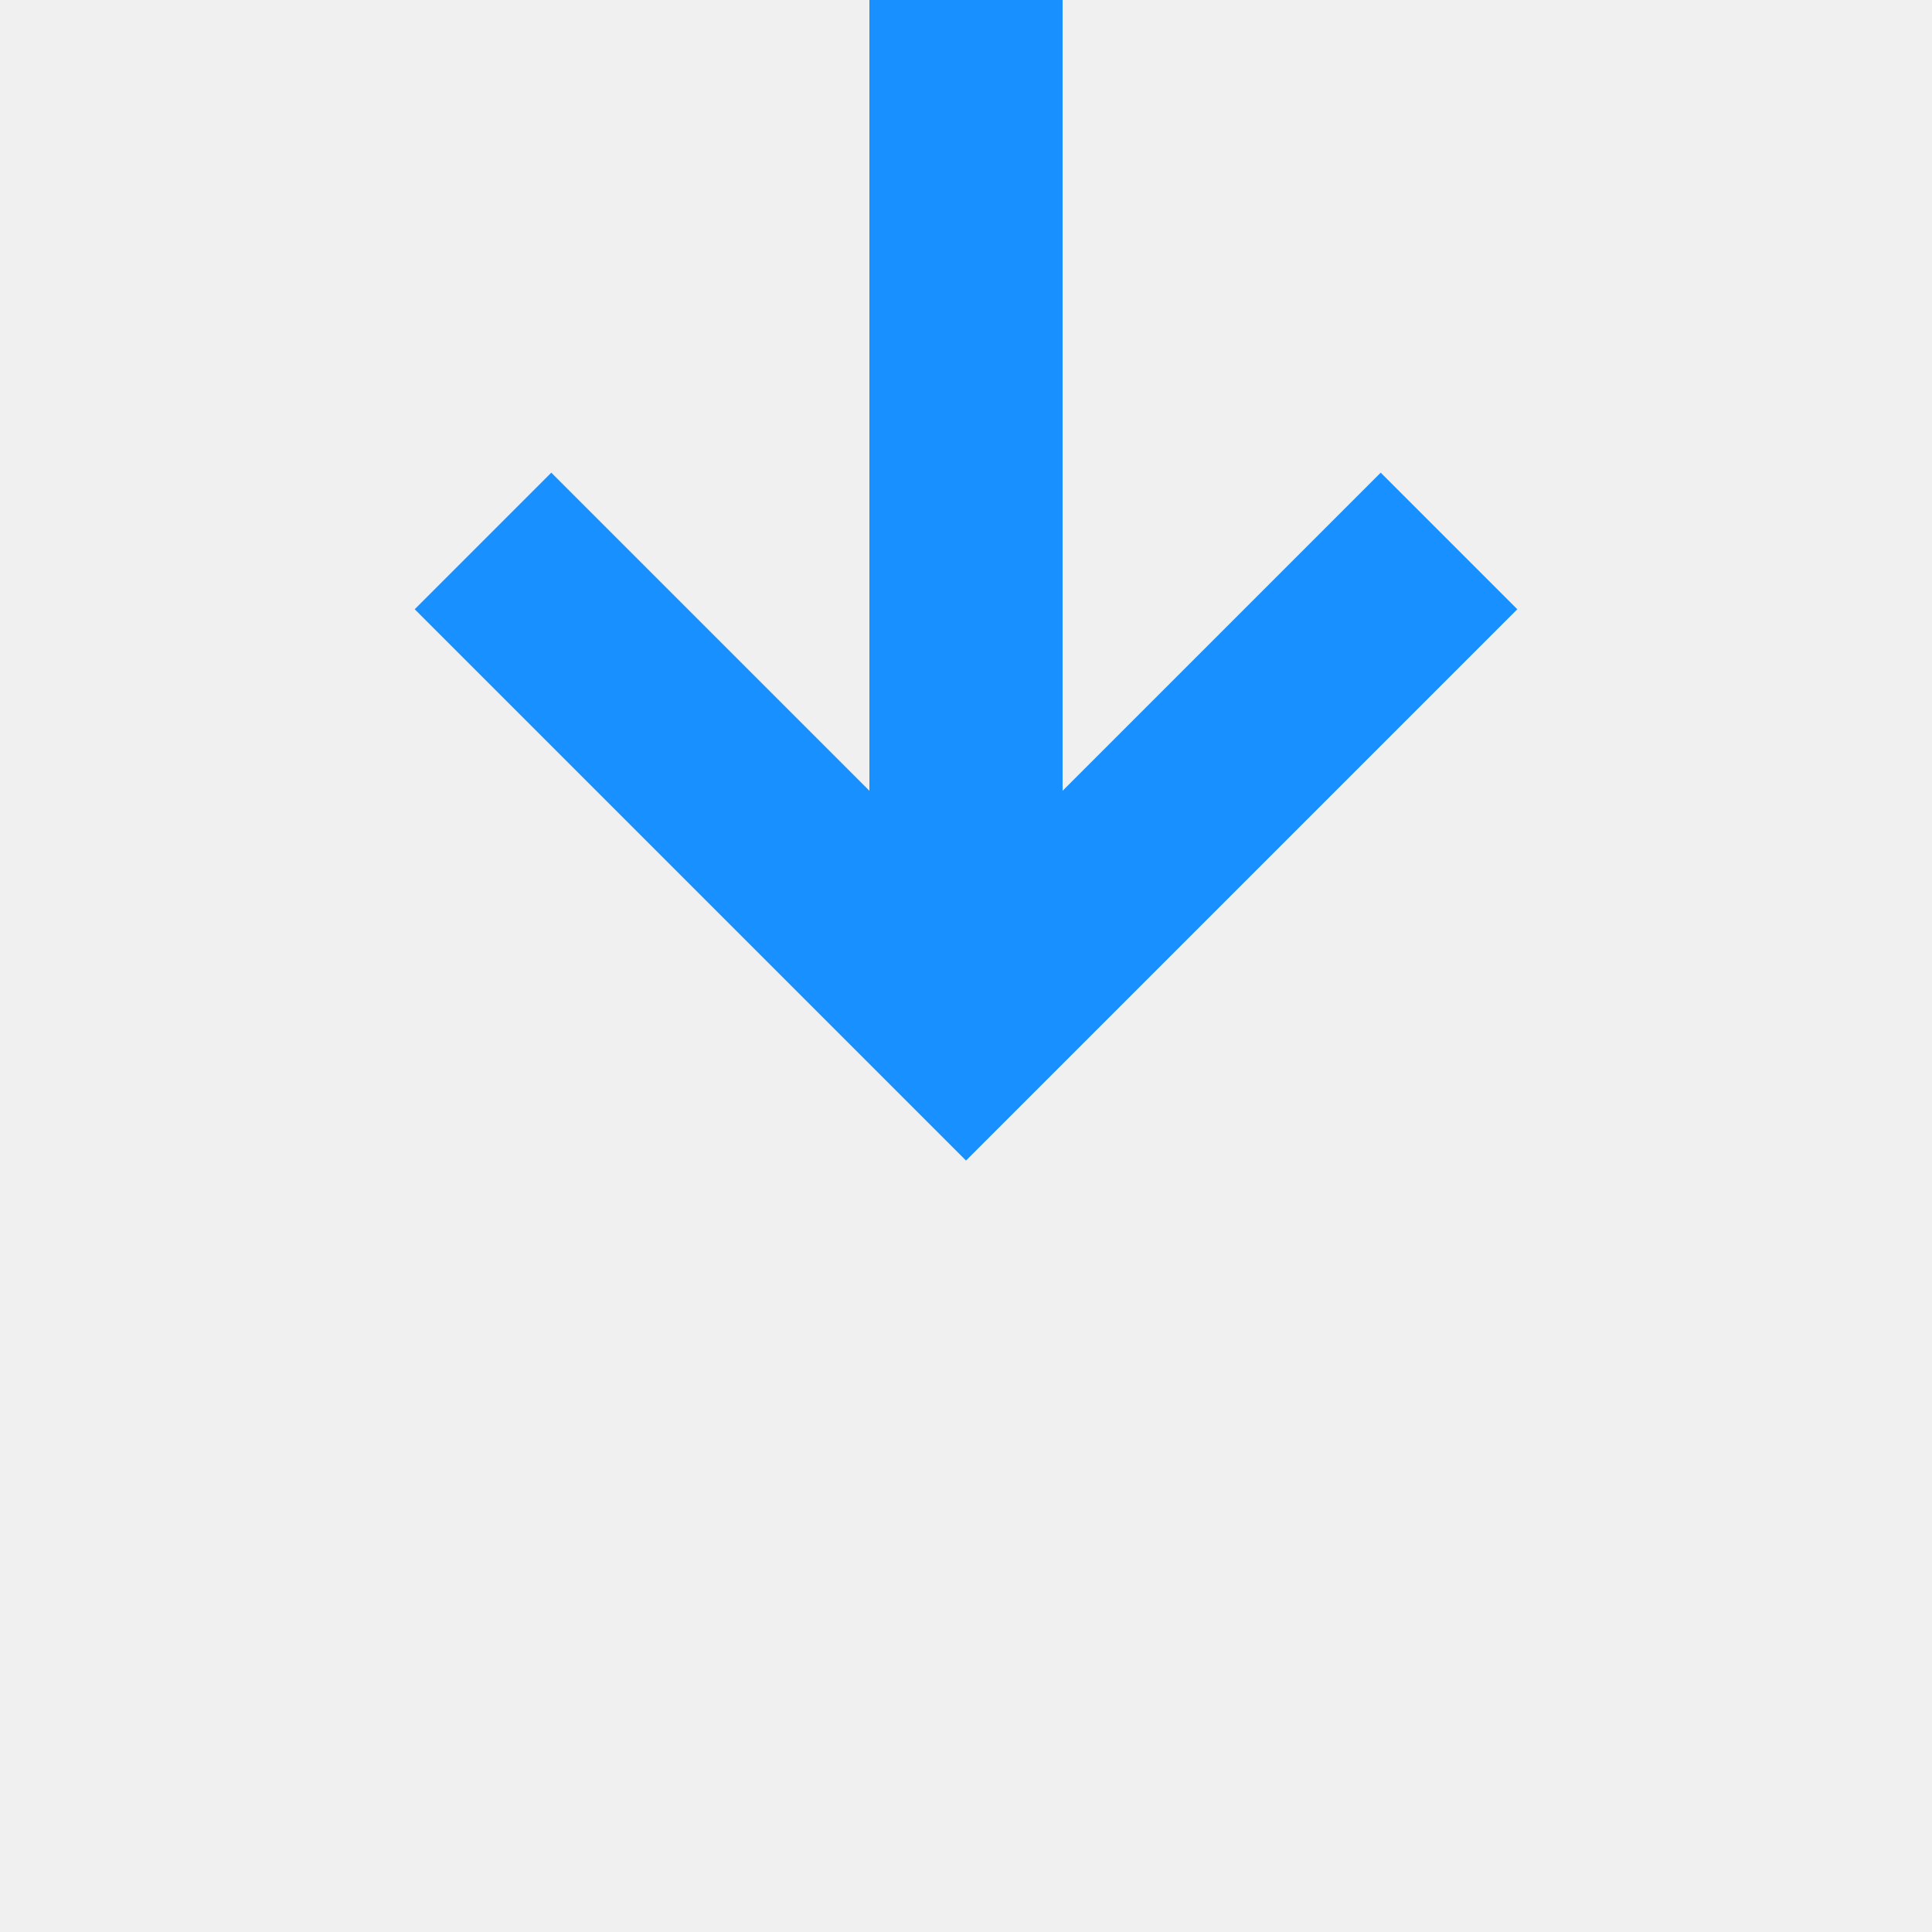
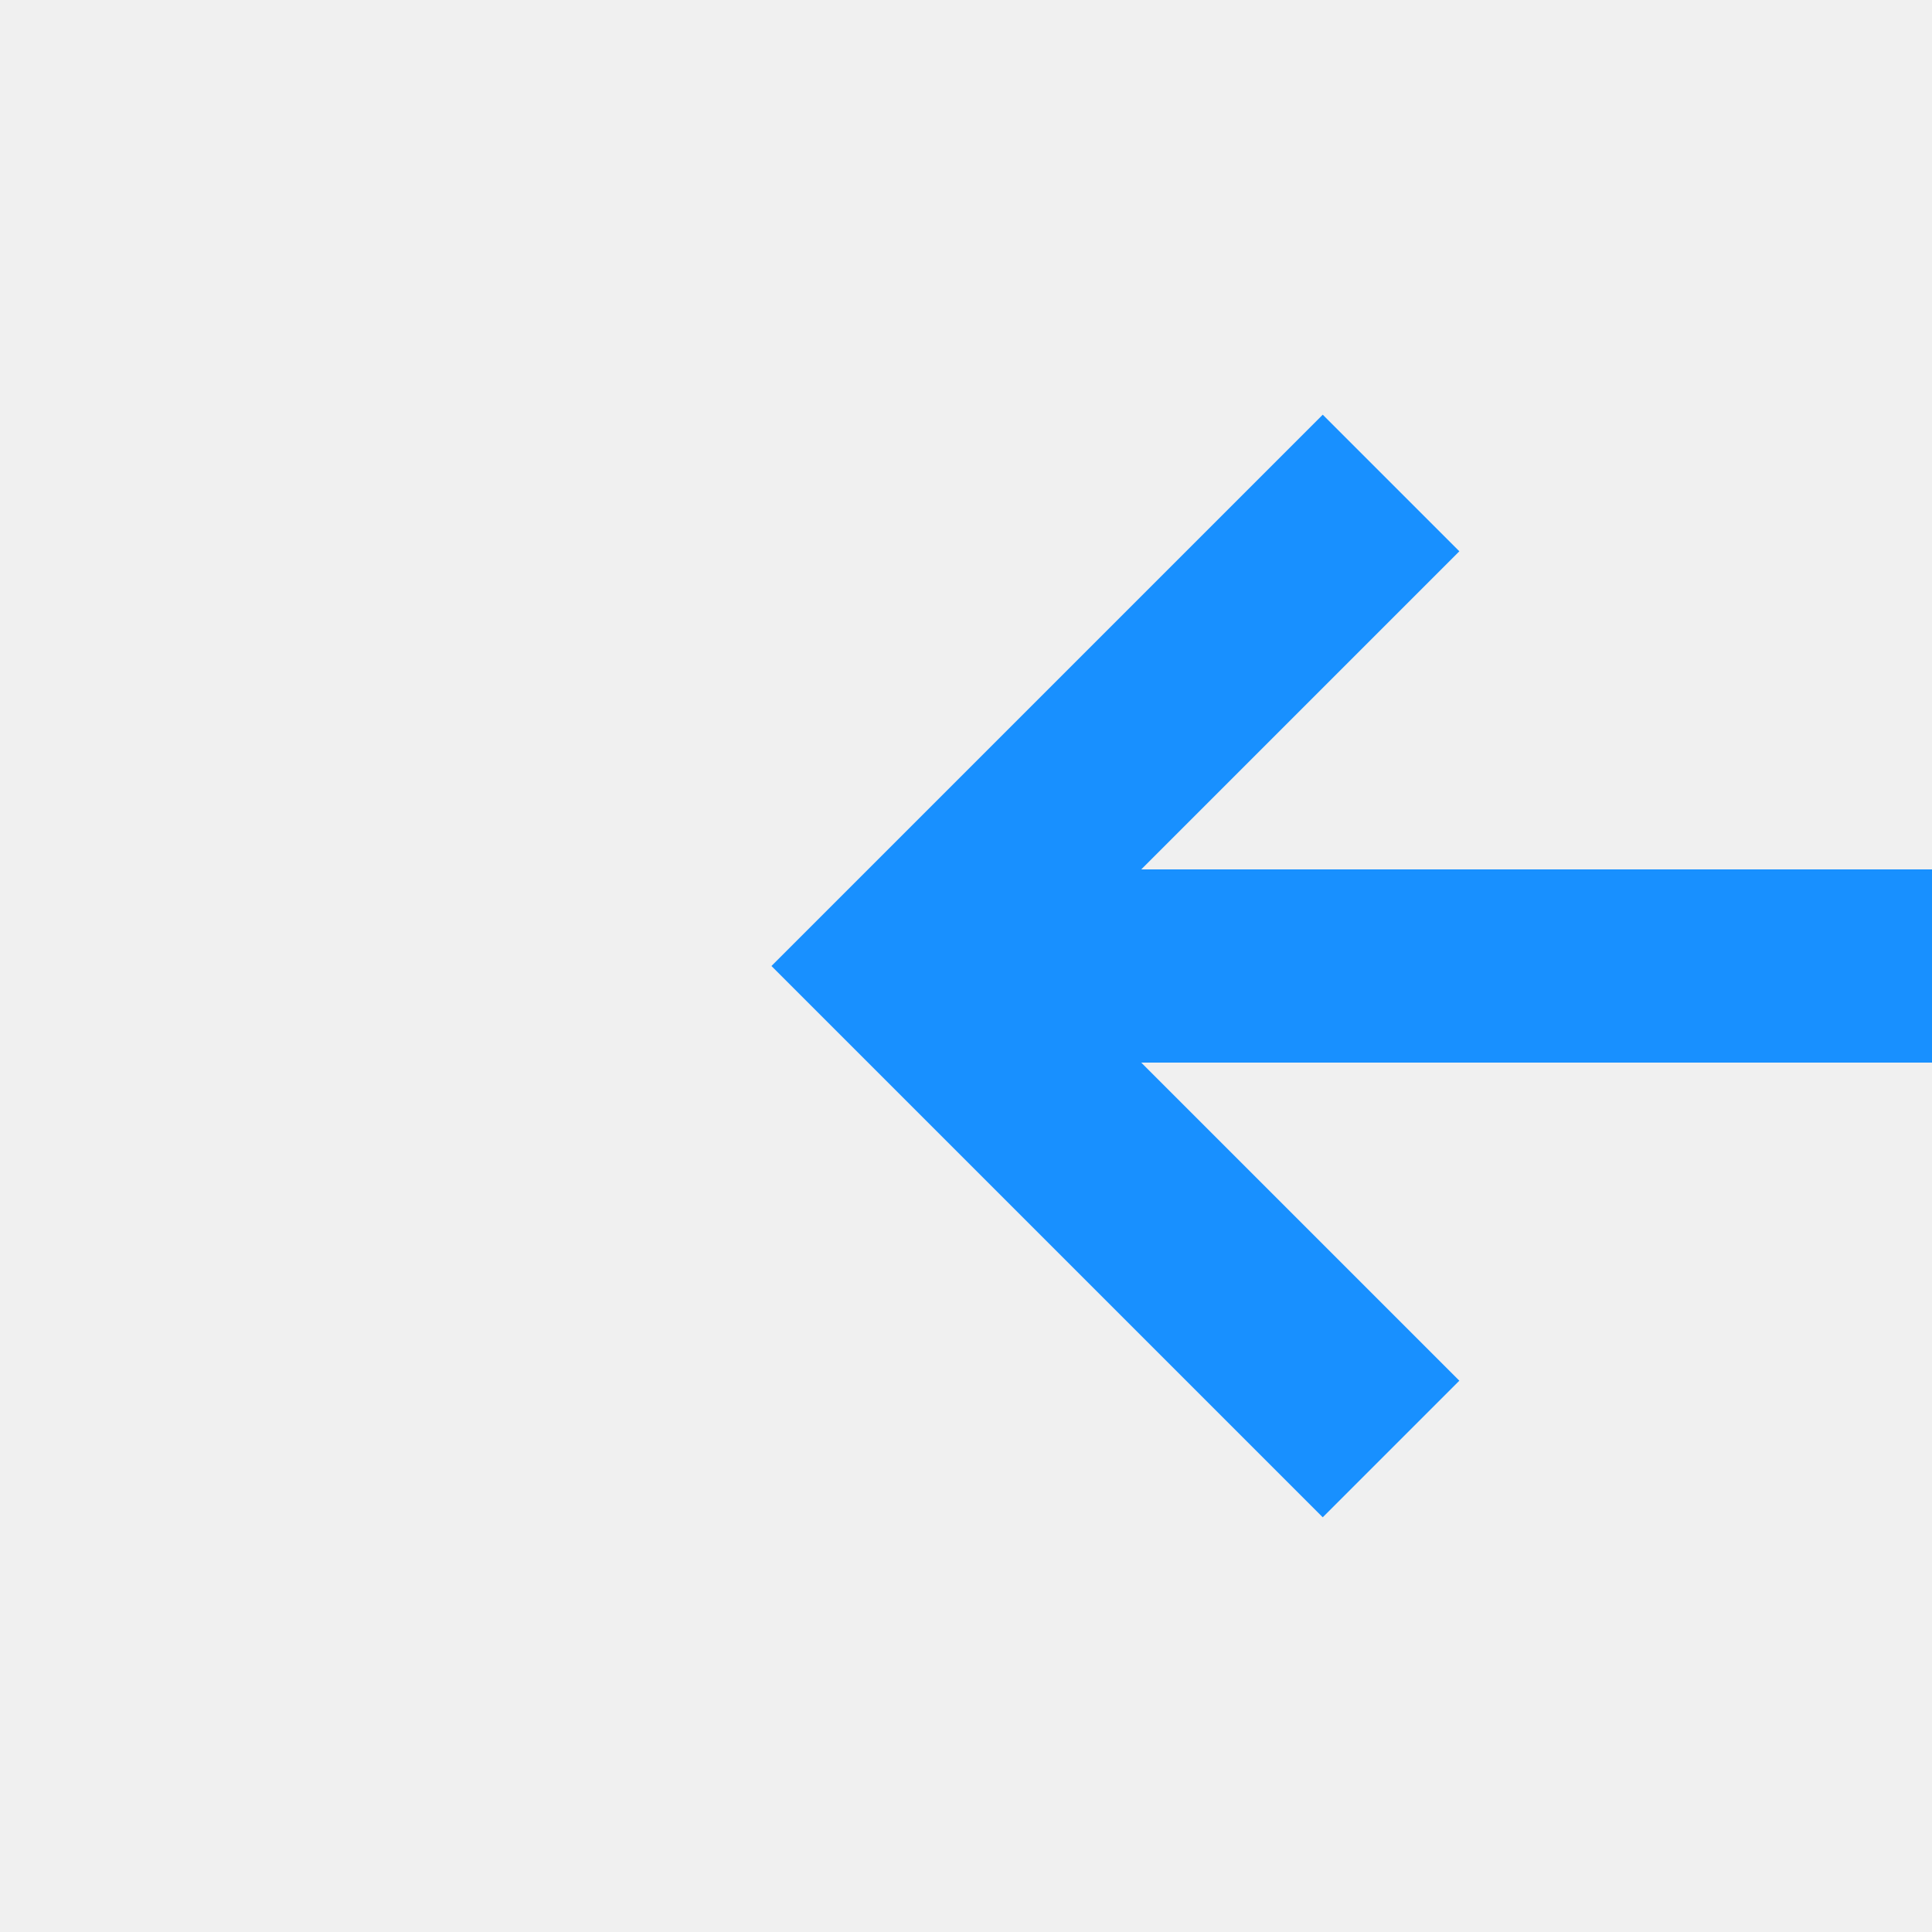
- <svg xmlns="http://www.w3.org/2000/svg" version="1.1" width="20px" height="20px" preserveAspectRatio="xMinYMid meet" viewBox="772 811  20 18">
-   <defs>
-     <mask fill="white" id="clip5">
-       <path d="M 768.5 780  L 795.5 780  L 795.5 806  L 768.5 806  Z M 768.5 764  L 795.5 764  L 795.5 832  L 768.5 832  Z " fill-rule="evenodd" />
-     </mask>
-   </defs>
-   <path d="M 782 780  L 782 764  M 782 806  L 782 820  " stroke-width="2" stroke="#1890ff" fill="none" />
-   <path d="M 786.293 814.893  L 782 819.186  L 777.707 814.893  L 776.293 816.307  L 781.293 821.307  L 782 822.014  L 782.707 821.307  L 787.707 816.307  L 786.293 814.893  Z " fill-rule="nonzero" fill="#1890ff" stroke="none" mask="url(#clip5)" />
+ <svg xmlns="http://www.w3.org/2000/svg" version="1.1" width="20px" height="20px" preserveAspectRatio="xMinYMid meet" viewBox="233 586  20 18">
+   <path d="M 399 595  L 243 595  " stroke-width="2" stroke="#1890ff" fill="none" />
+   <path d="M 248.107 599.293  L 243.814 595  L 248.107 590.707  L 246.693 589.293  L 241.693 594.293  L 240.986 595  L 241.693 595.707  L 246.693 600.707  L 248.107 599.293  Z " fill-rule="nonzero" fill="#1890ff" stroke="none" />
</svg>
